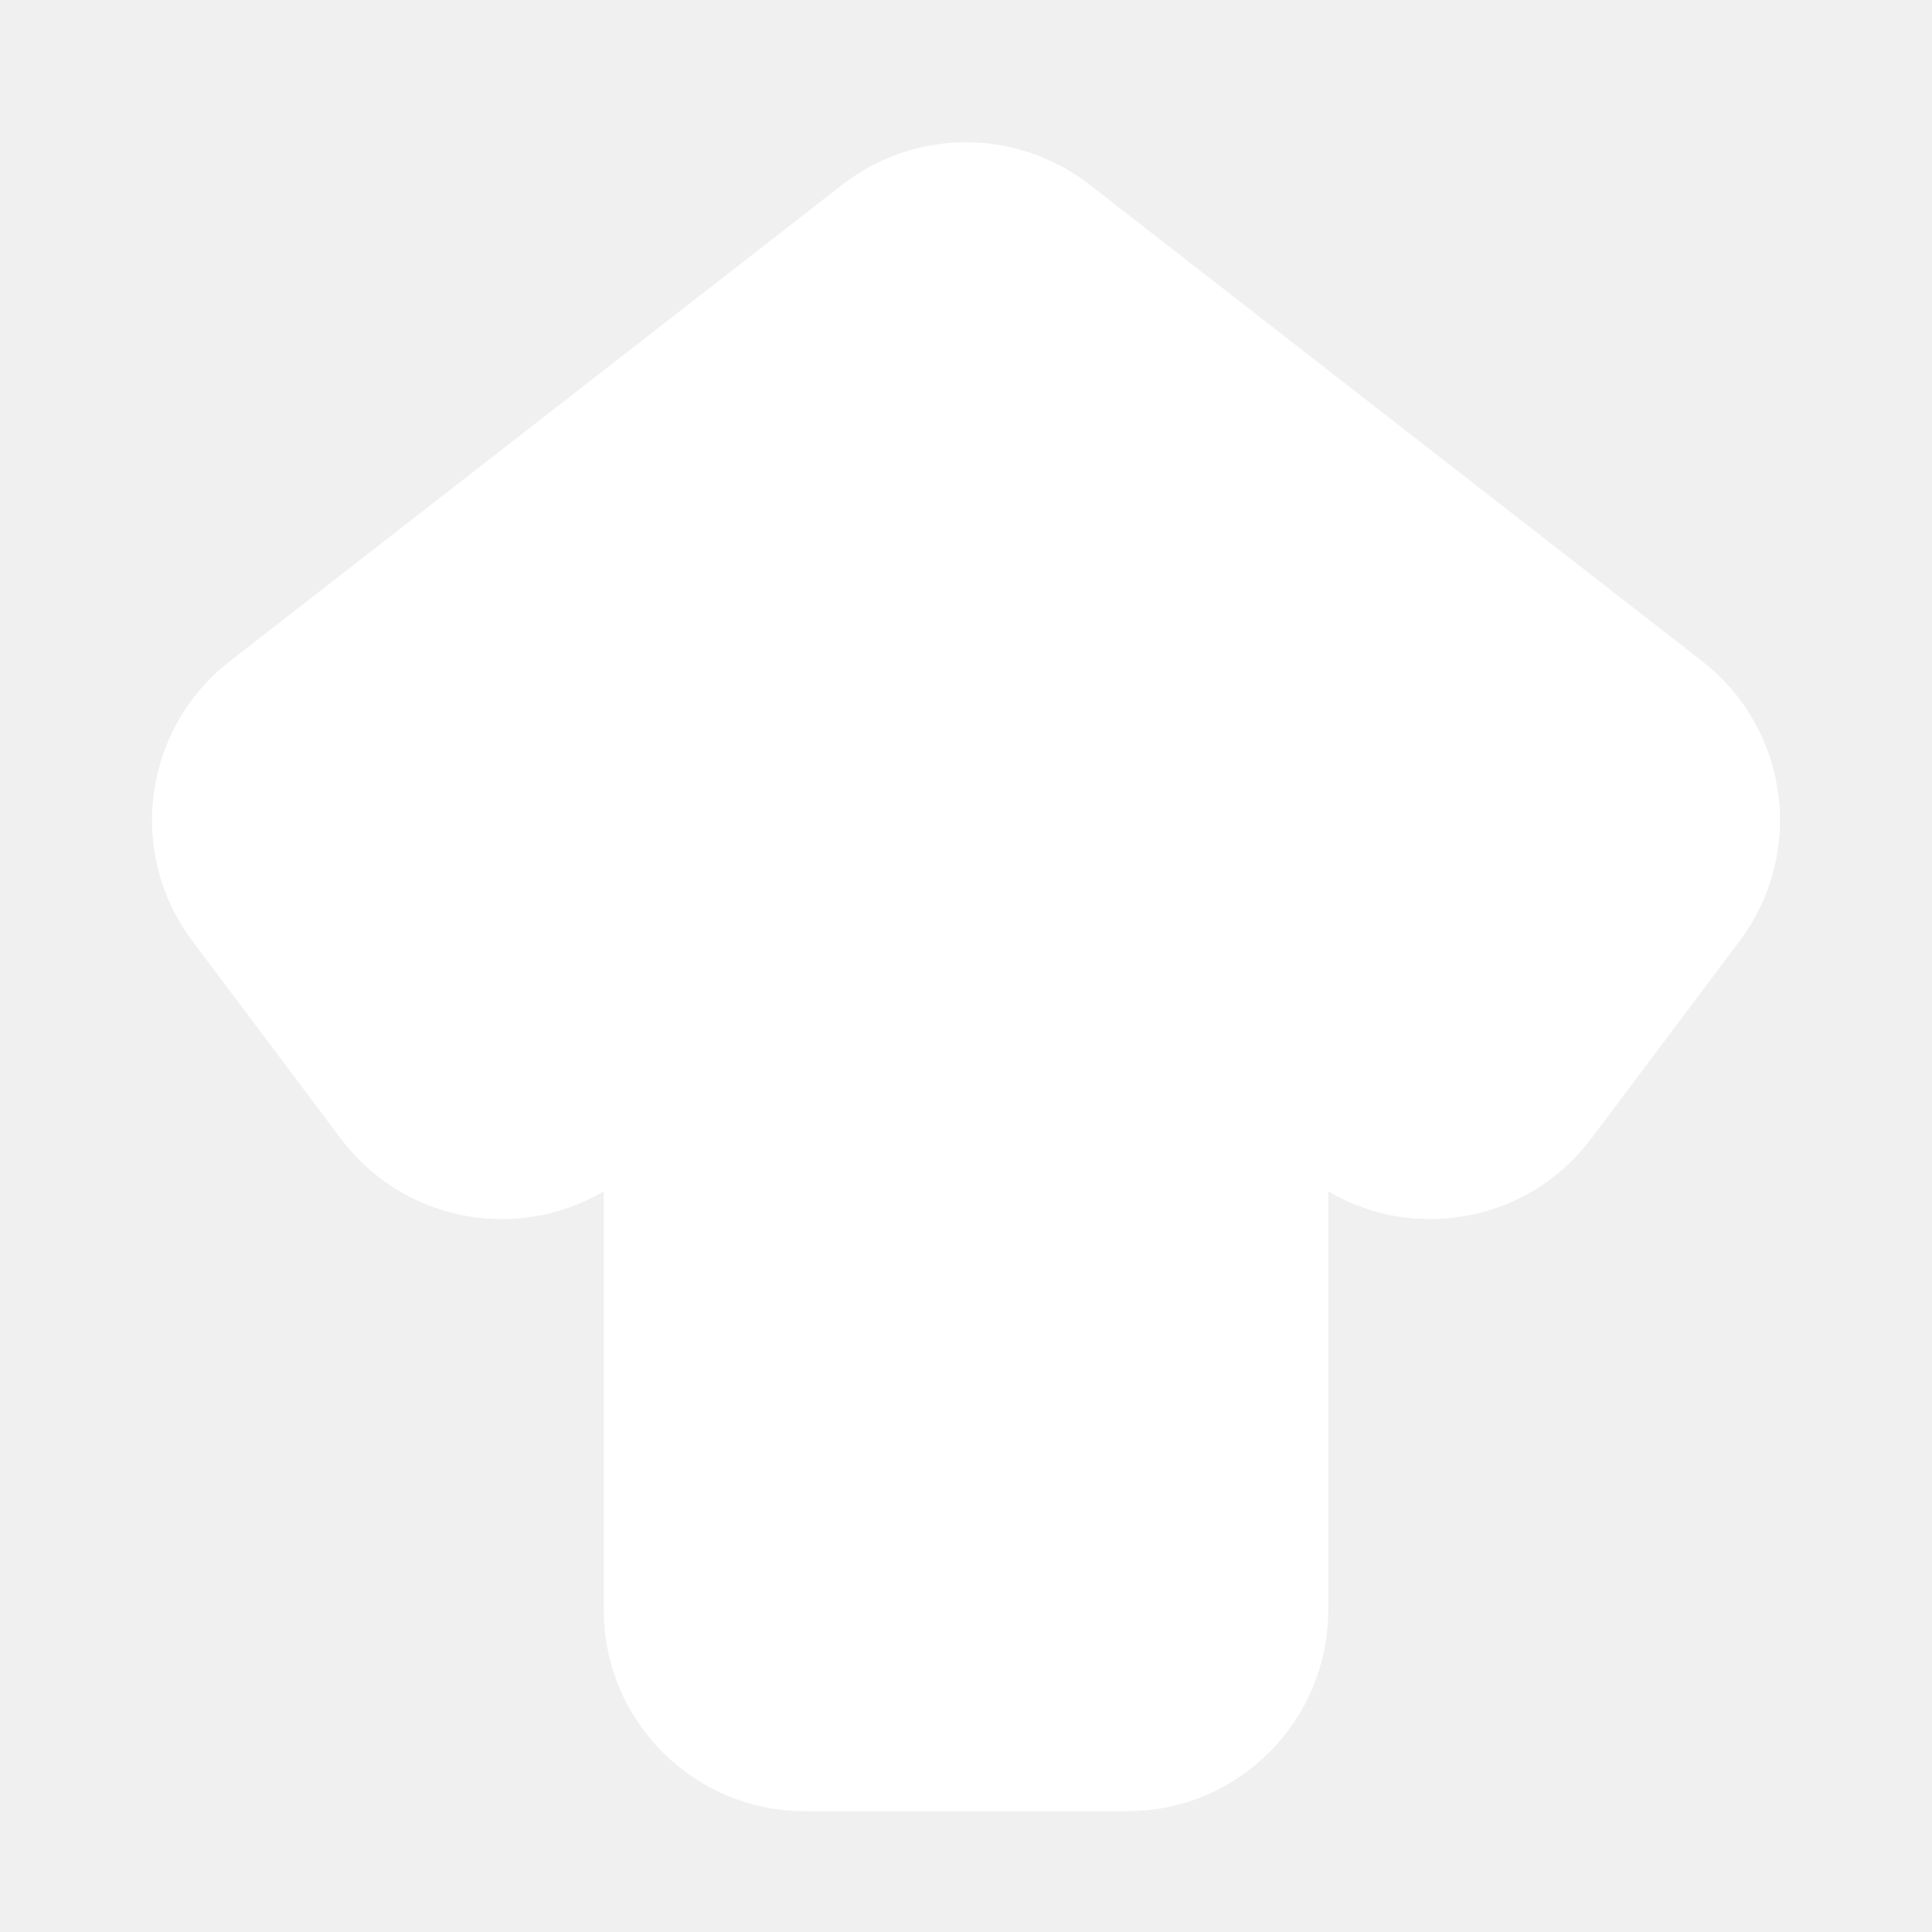
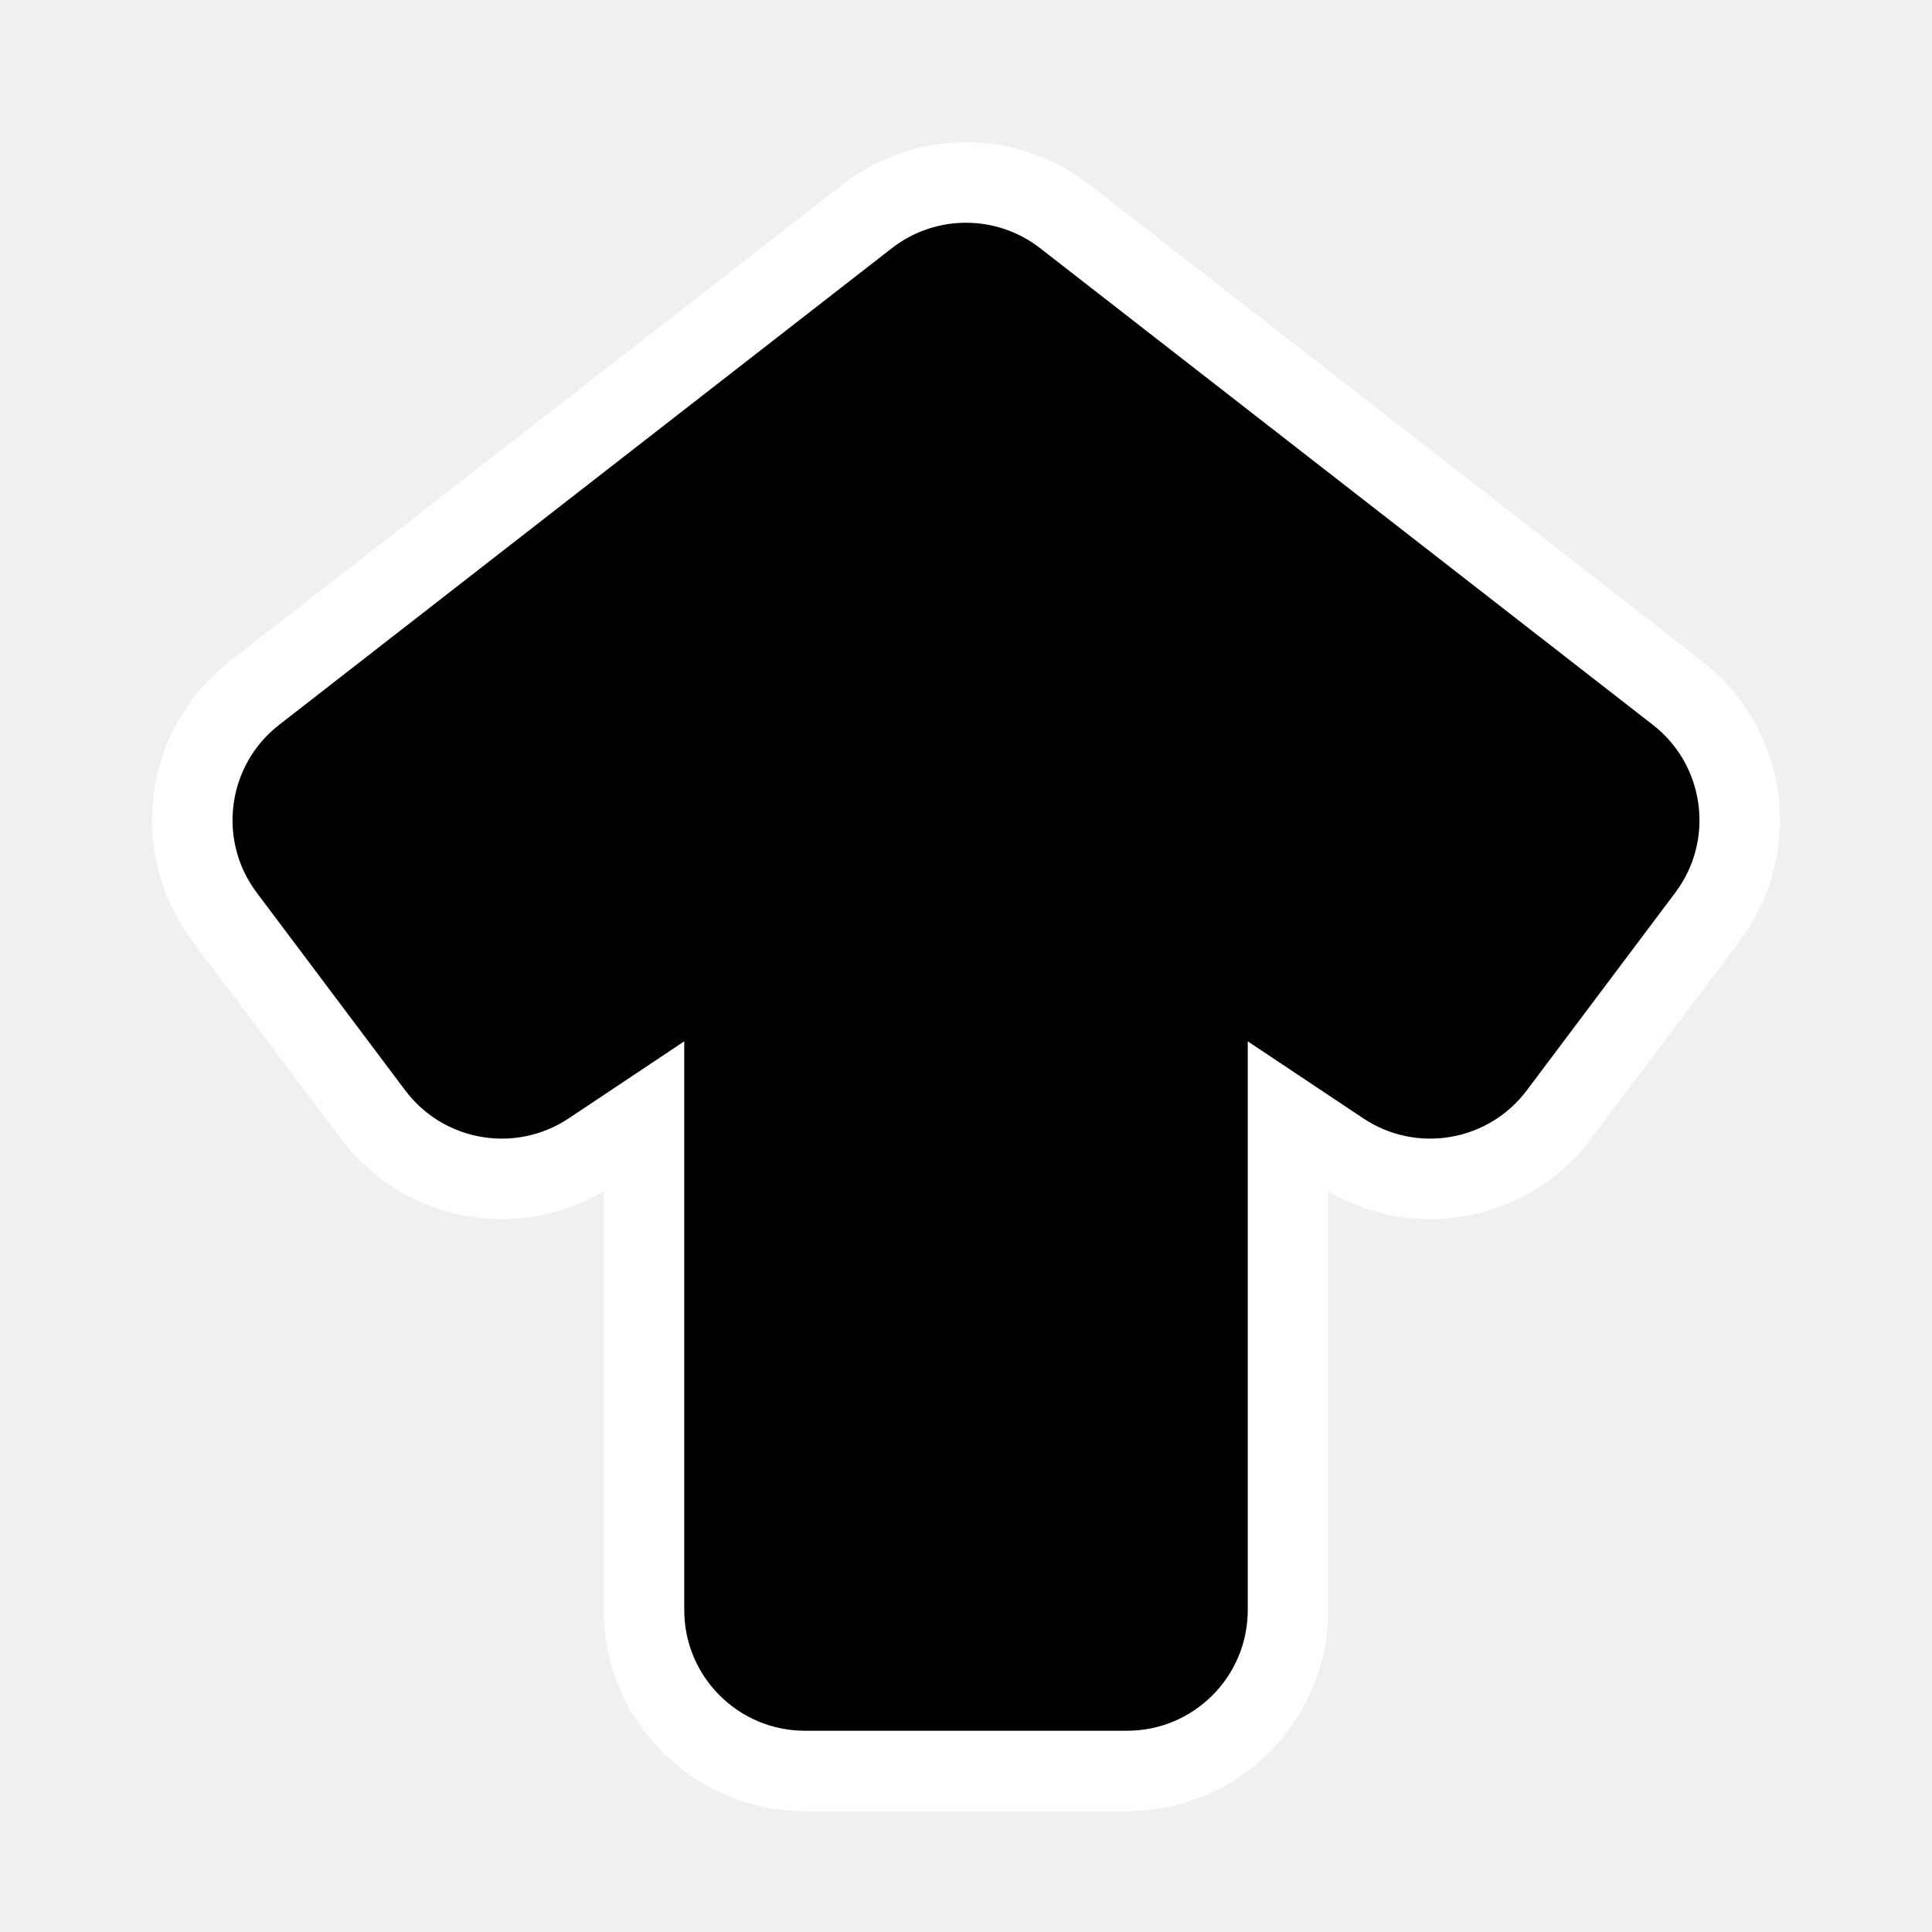
- <svg xmlns="http://www.w3.org/2000/svg" fill="#ffffff" width="800px" height="800px" viewBox="0 0 24 24" id="up-alt" data-name="Flat Color" class="icon flat-color" stroke="#ffffff">
+ <svg xmlns="http://www.w3.org/2000/svg" fill="#currentColor" width="800px" height="800px" viewBox="0 0 24 24" id="up-alt" data-name="Flat Color" class="icon flat-color" stroke="#ffffff">
  <g id="SVGRepo_bgCarrier" stroke-width="0" />
  <g id="SVGRepo_tracerCarrier" stroke-linecap="round" stroke-linejoin="round" />
  <g id="SVGRepo_iconCarrier">
    <path id="primary" d="M20.84,8.61,13.23,2.69a2,2,0,0,0-2.46,0L3.16,8.61a2,2,0,0,0-.37,2.78l1.84,2.45a2,2,0,0,0,2.71.47L8,13.87V20a2,2,0,0,0,2,2h4a2,2,0,0,0,2-2V13.87l.66.44a2,2,0,0,0,2.71-.47l1.84-2.45A2,2,0,0,0,20.84,8.61Z" style="#ffffffill: #ffffff;" />
  </g>
</svg>
